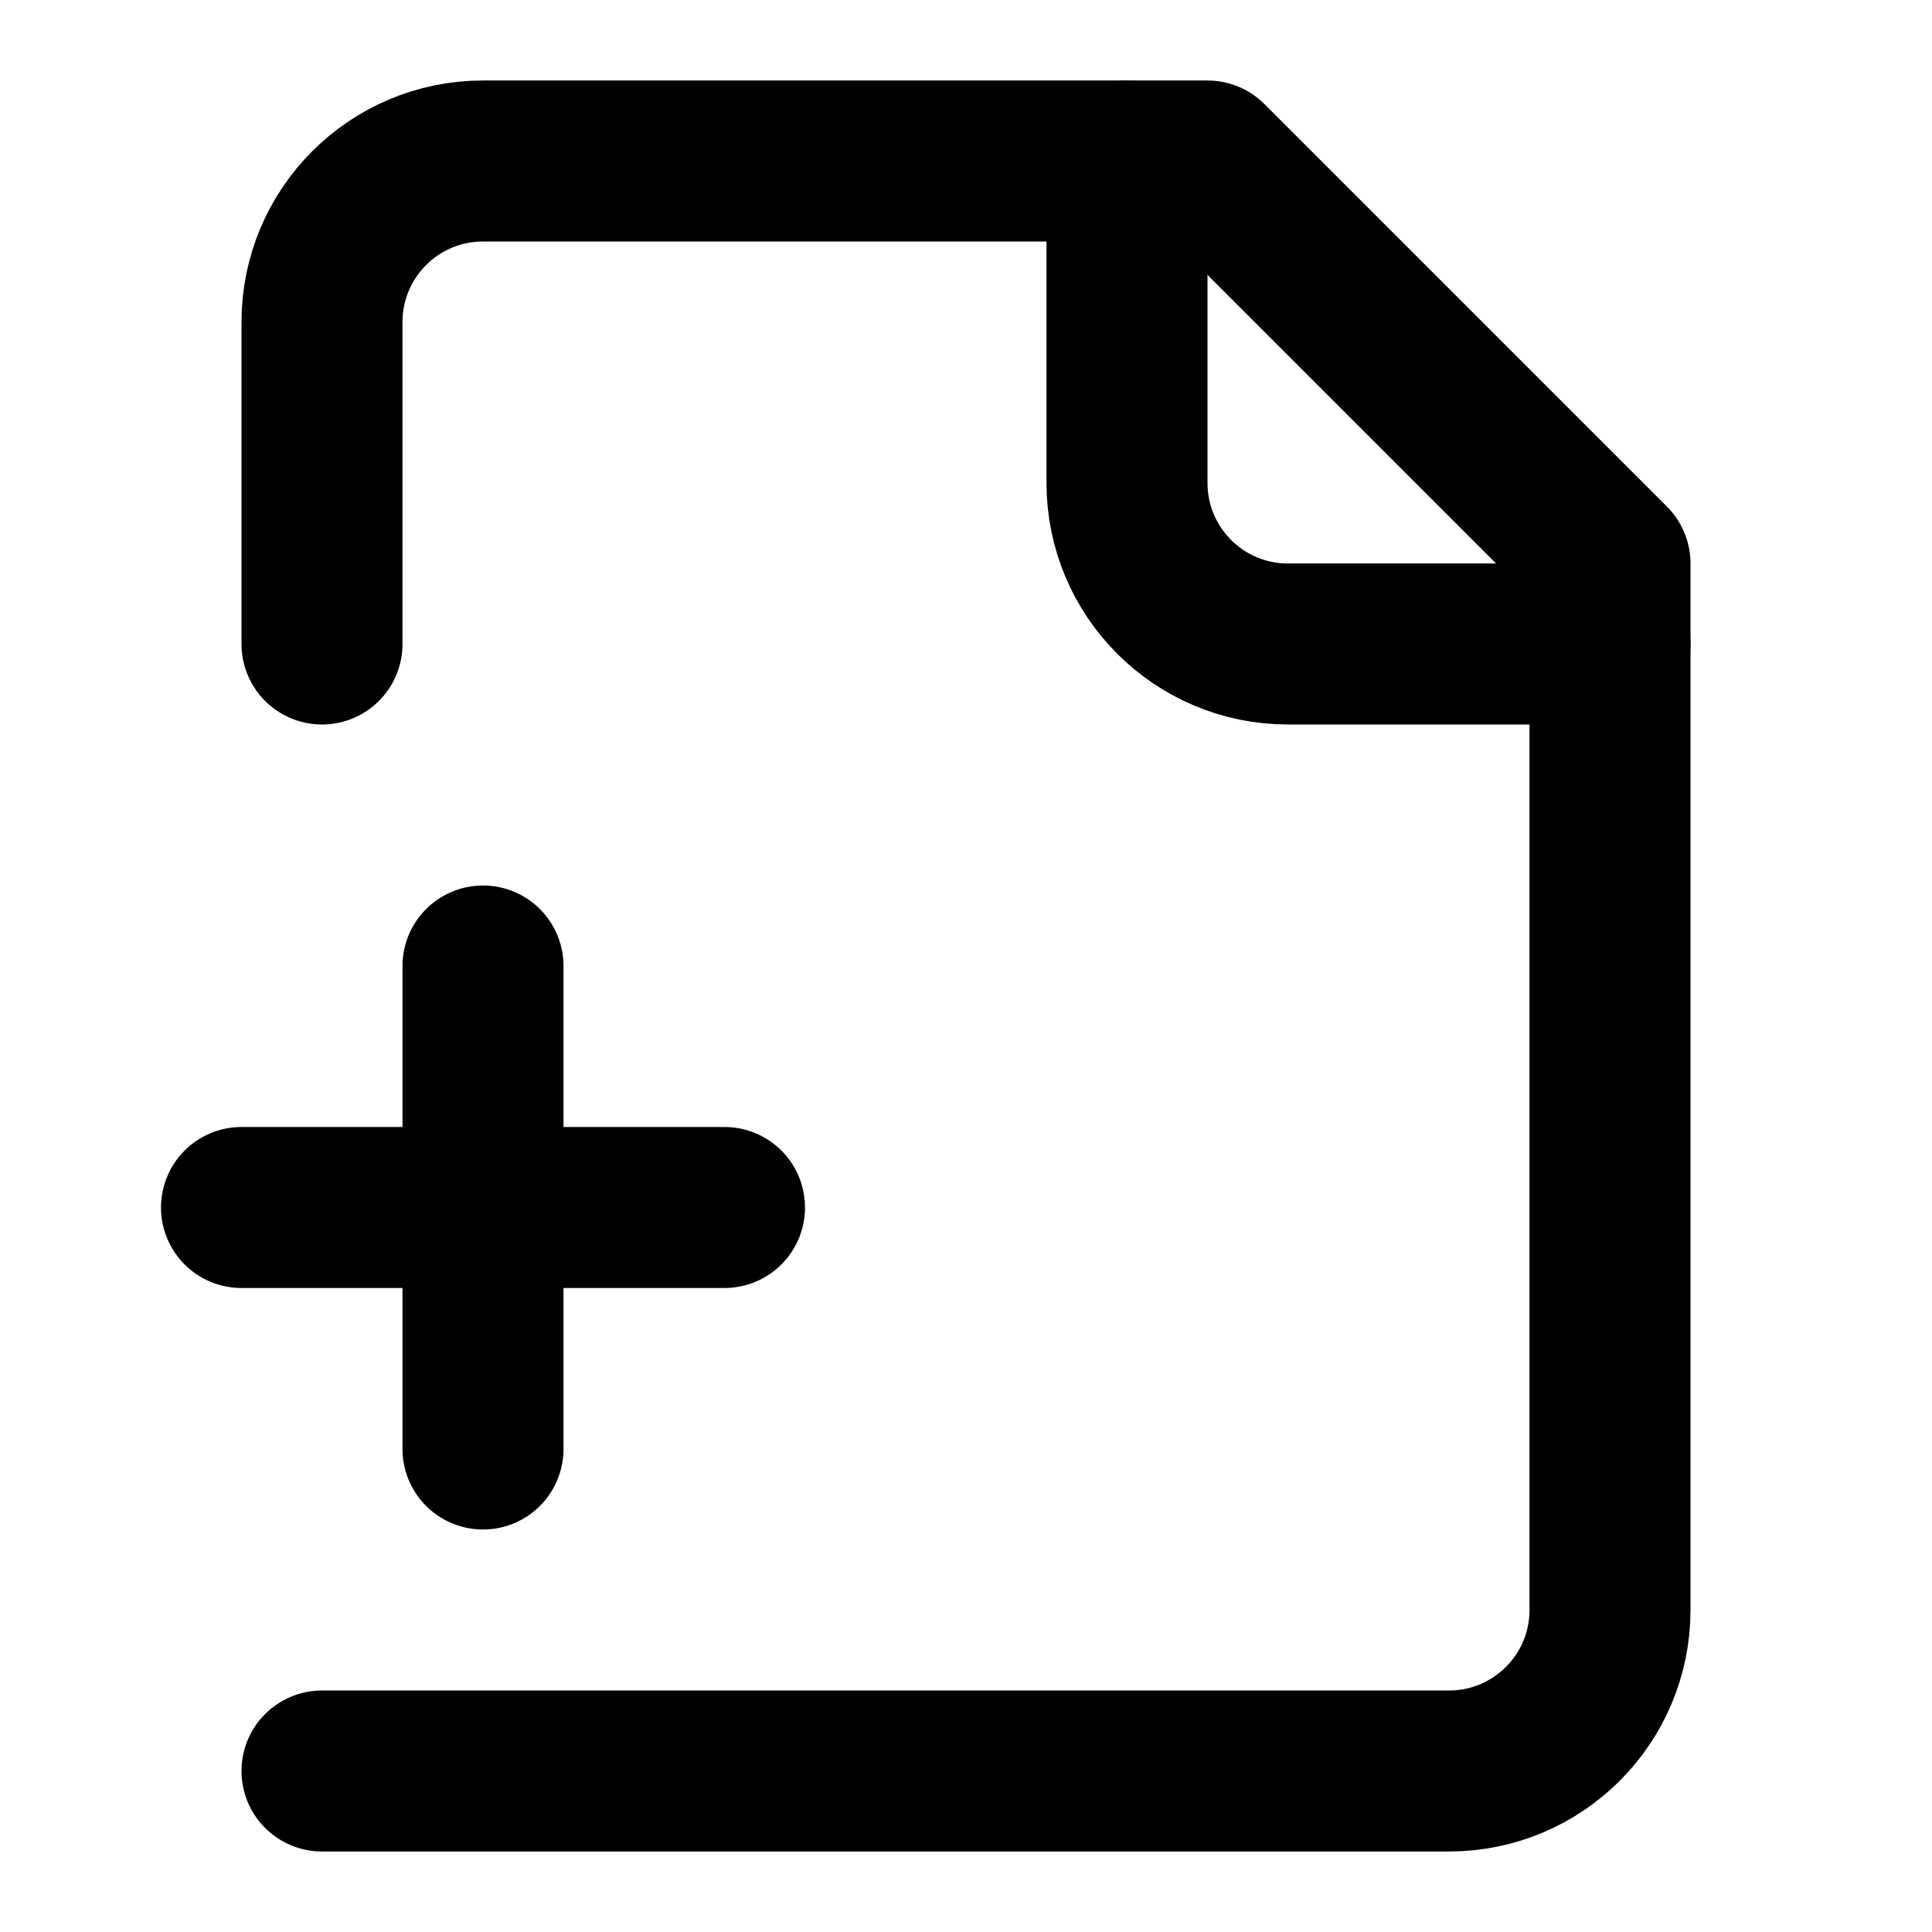
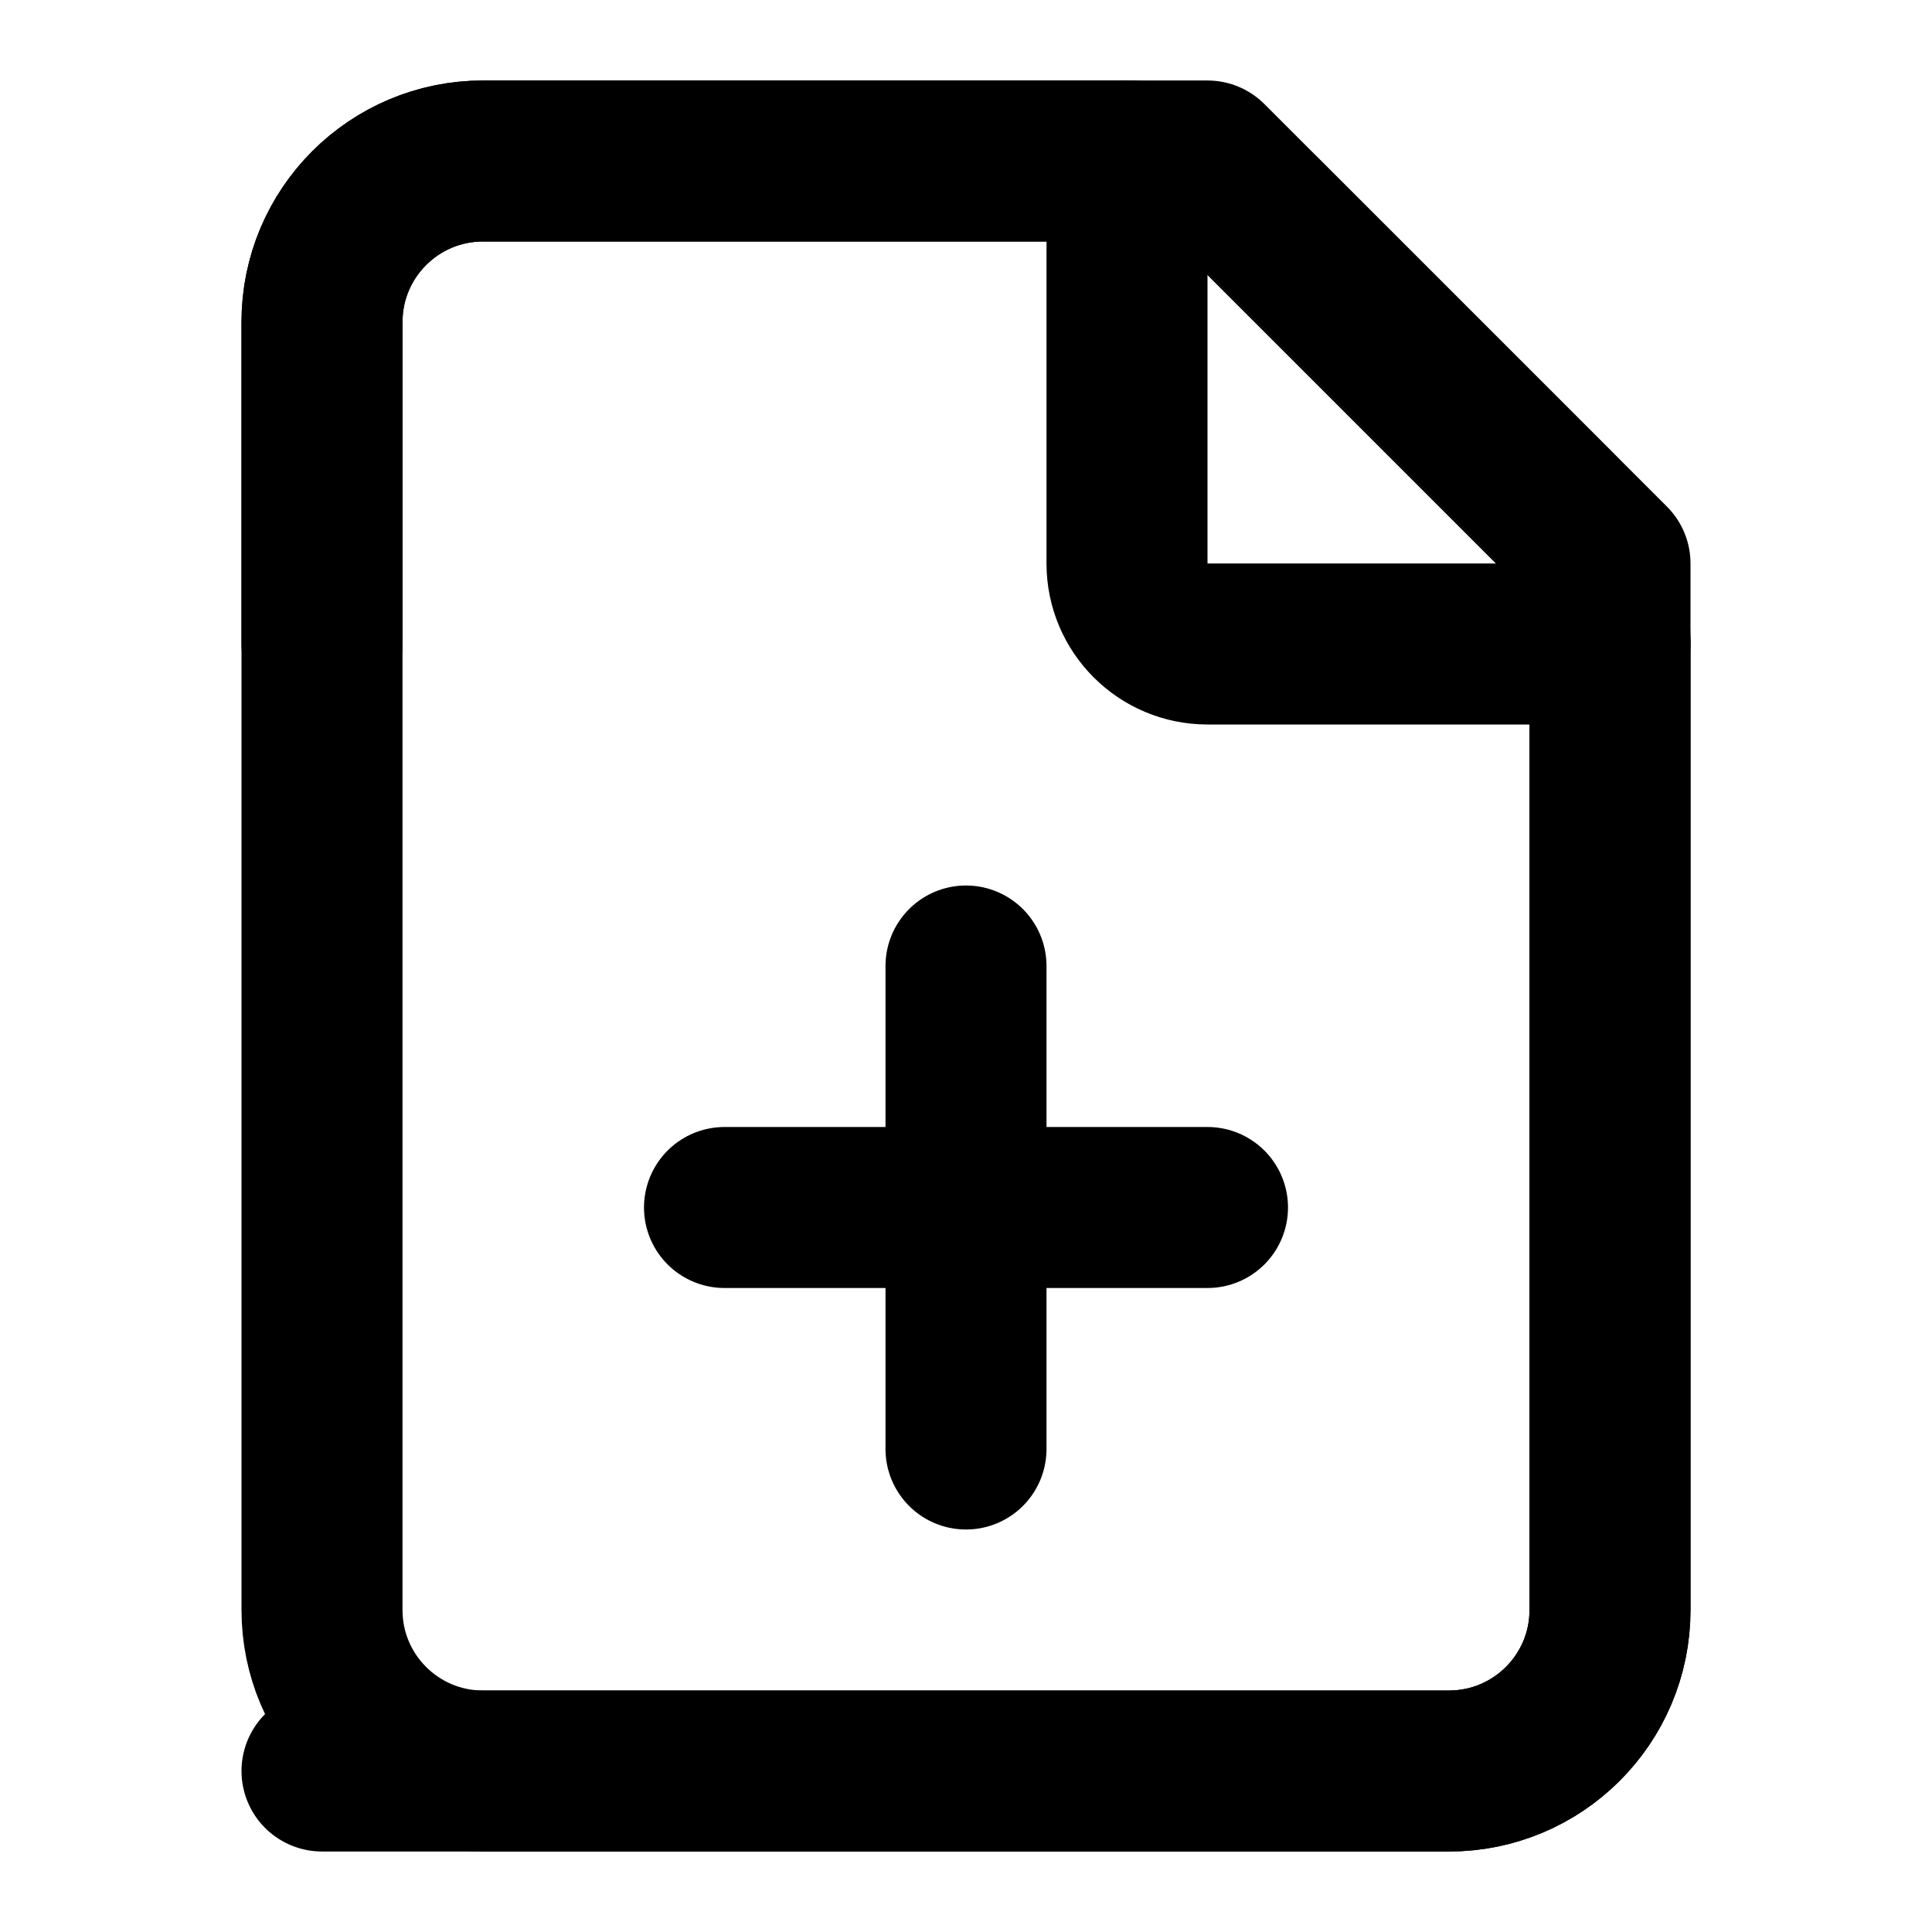
- <svg xmlns="http://www.w3.org/2000/svg" viewBox="0 0 24 24" fill="none" stroke="currentColor" stroke-width="2" stroke-linecap="round" stroke-linejoin="round" class="w-4 h-4 relative top-0.5 lucide lucide-file-plus-2">
+ <svg xmlns="http://www.w3.org/2000/svg" viewBox="0 0 24 24" fill="none" stroke="currentColor" stroke-width="2" stroke-linecap="round" stroke-linejoin="round" class="icon">
  <path d="M4 22h14a2 2 0 0 0 2-2V7l-5-5H6a2 2 0 0 0-2 2v4" />
-   <path d="M14 2v4a2 2 0 0 0 2 2h4" />
-   <path d="M3 15h6" />
-   <path d="M6 12v6" />
+   <path d="M6 22a2 2 0 0 1-2-2V4a2 2 0 0 1 2-2h8a2.4 2.4 0 0 1 1.704.706l3.588 3.588A2.4 2.4 0 0 1 20 8v12a2 2 0 0 1-2 2z" />
+   <path d="M14 2v5a1 1 0 0 0 1 1h5" />
+   <path d="M9 15h6" />
+   <path d="M12 18v-6" />
</svg>
